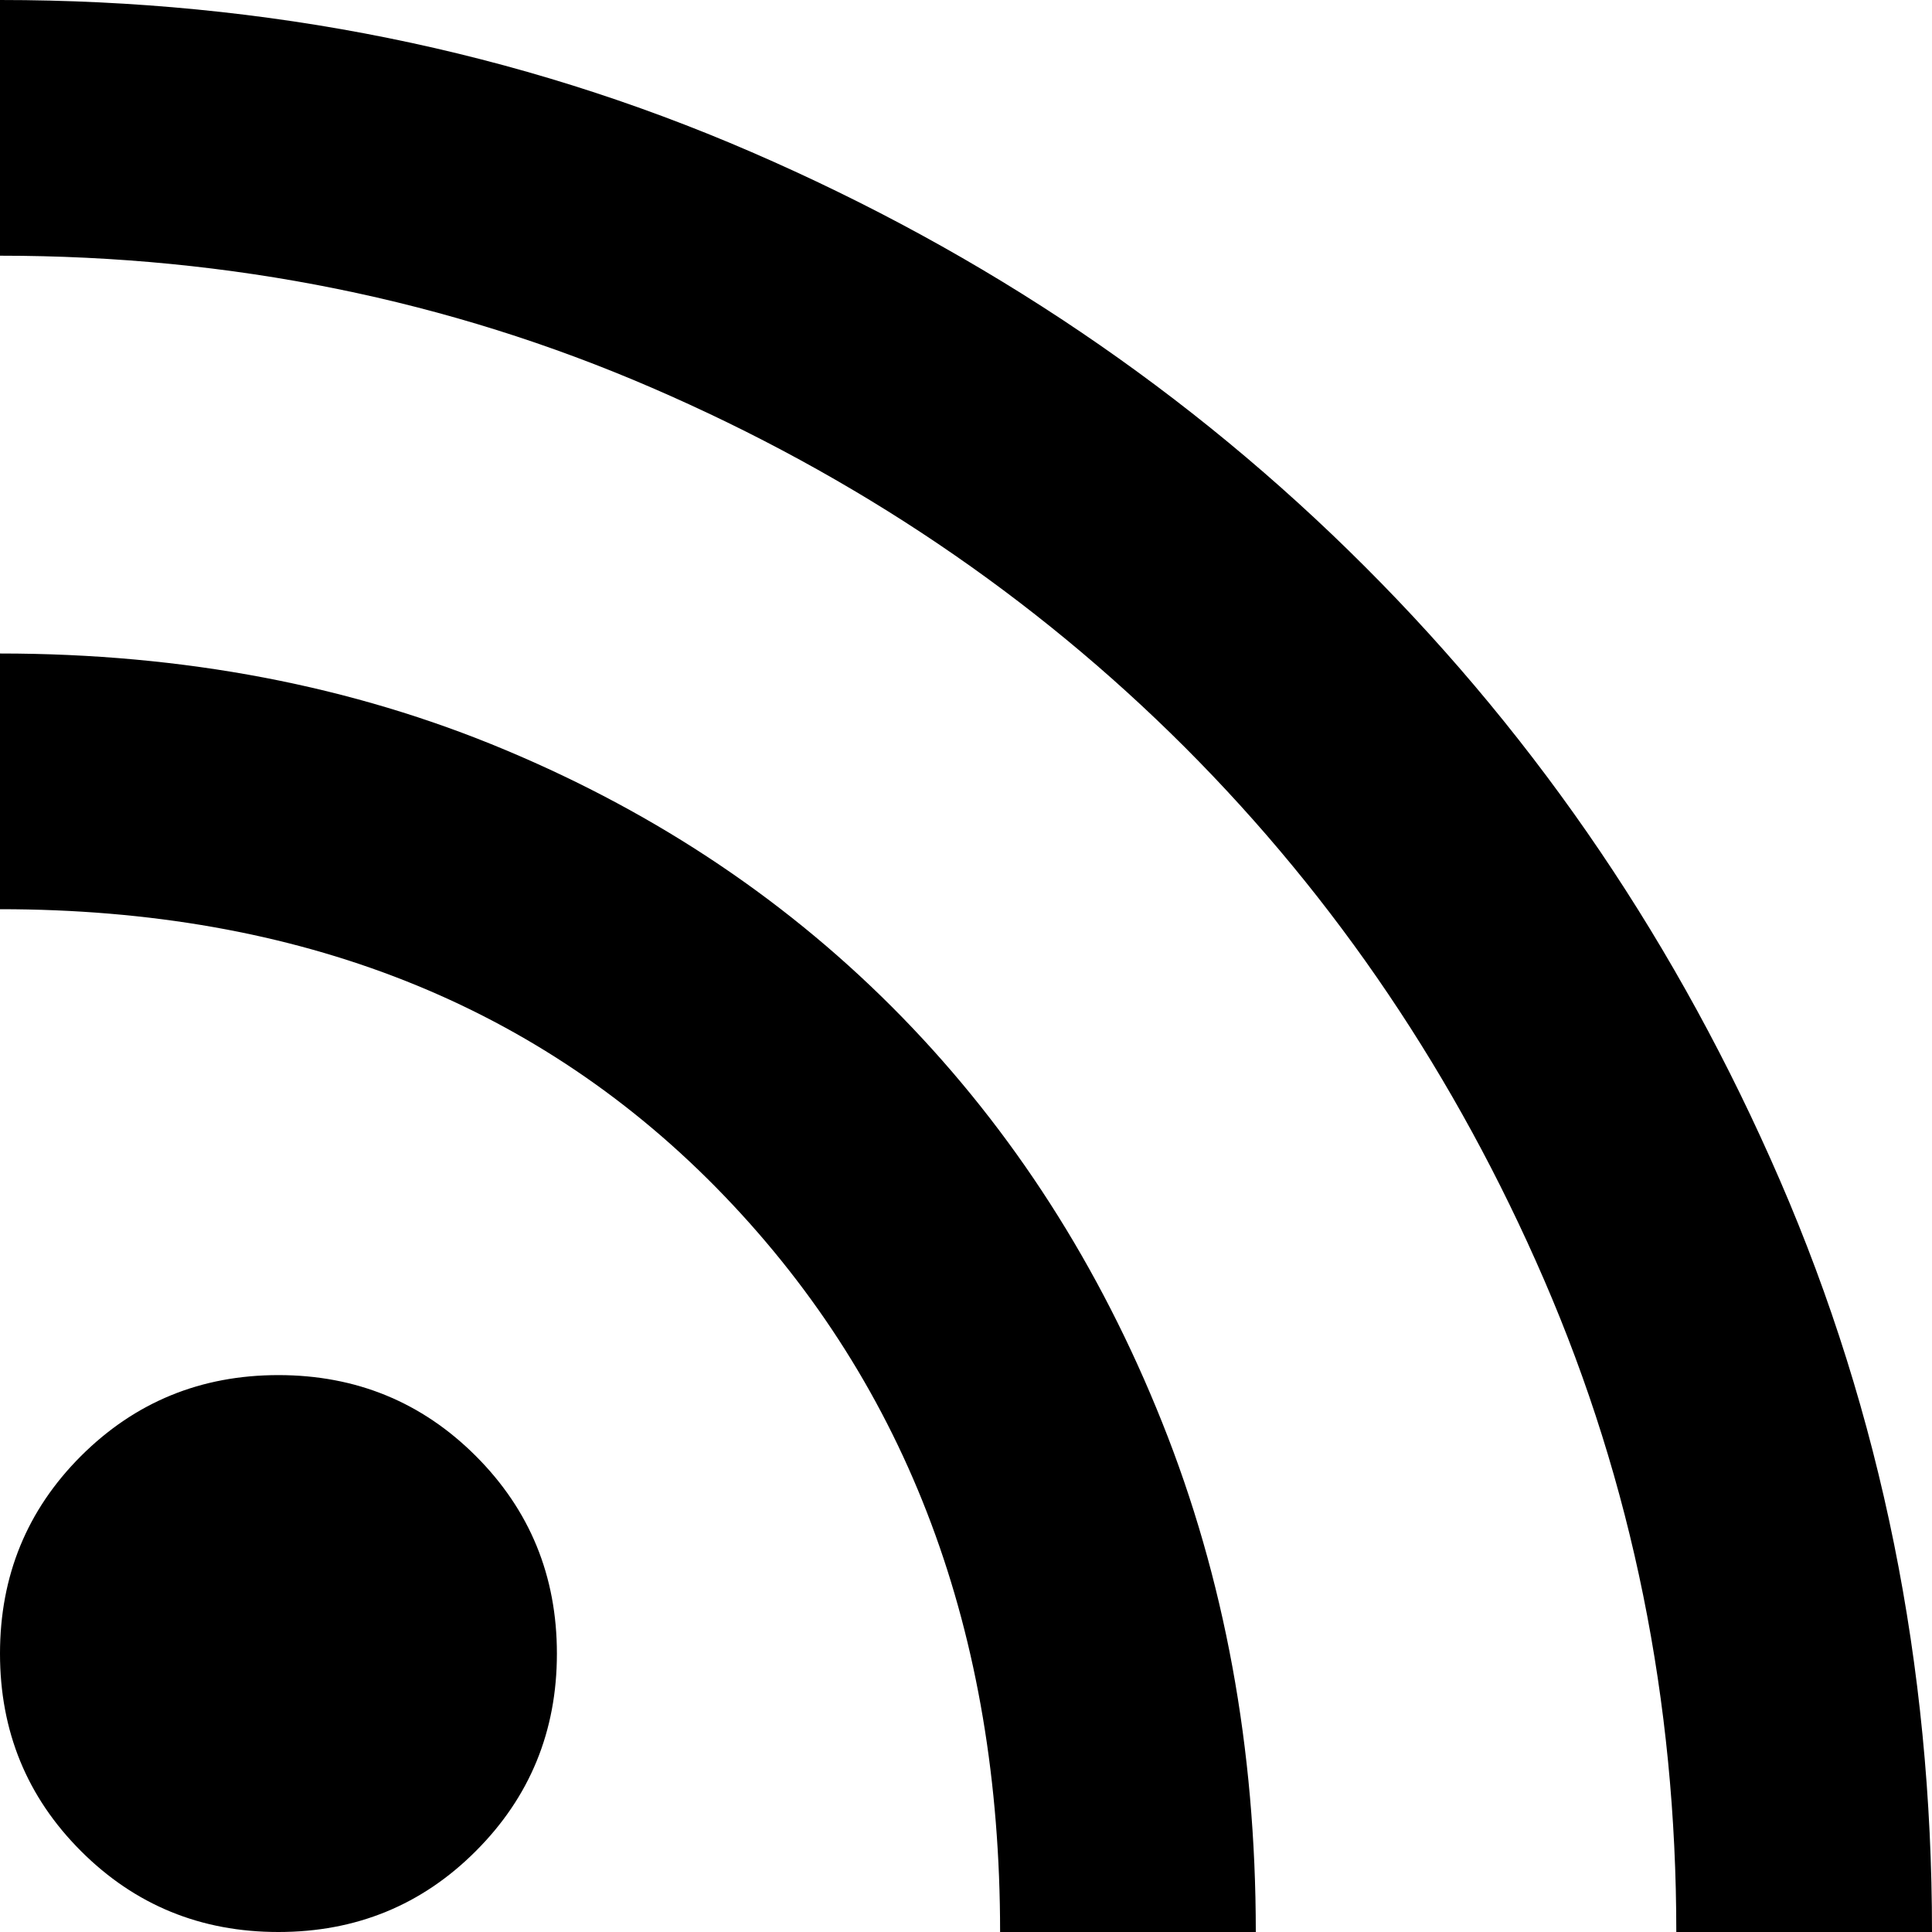
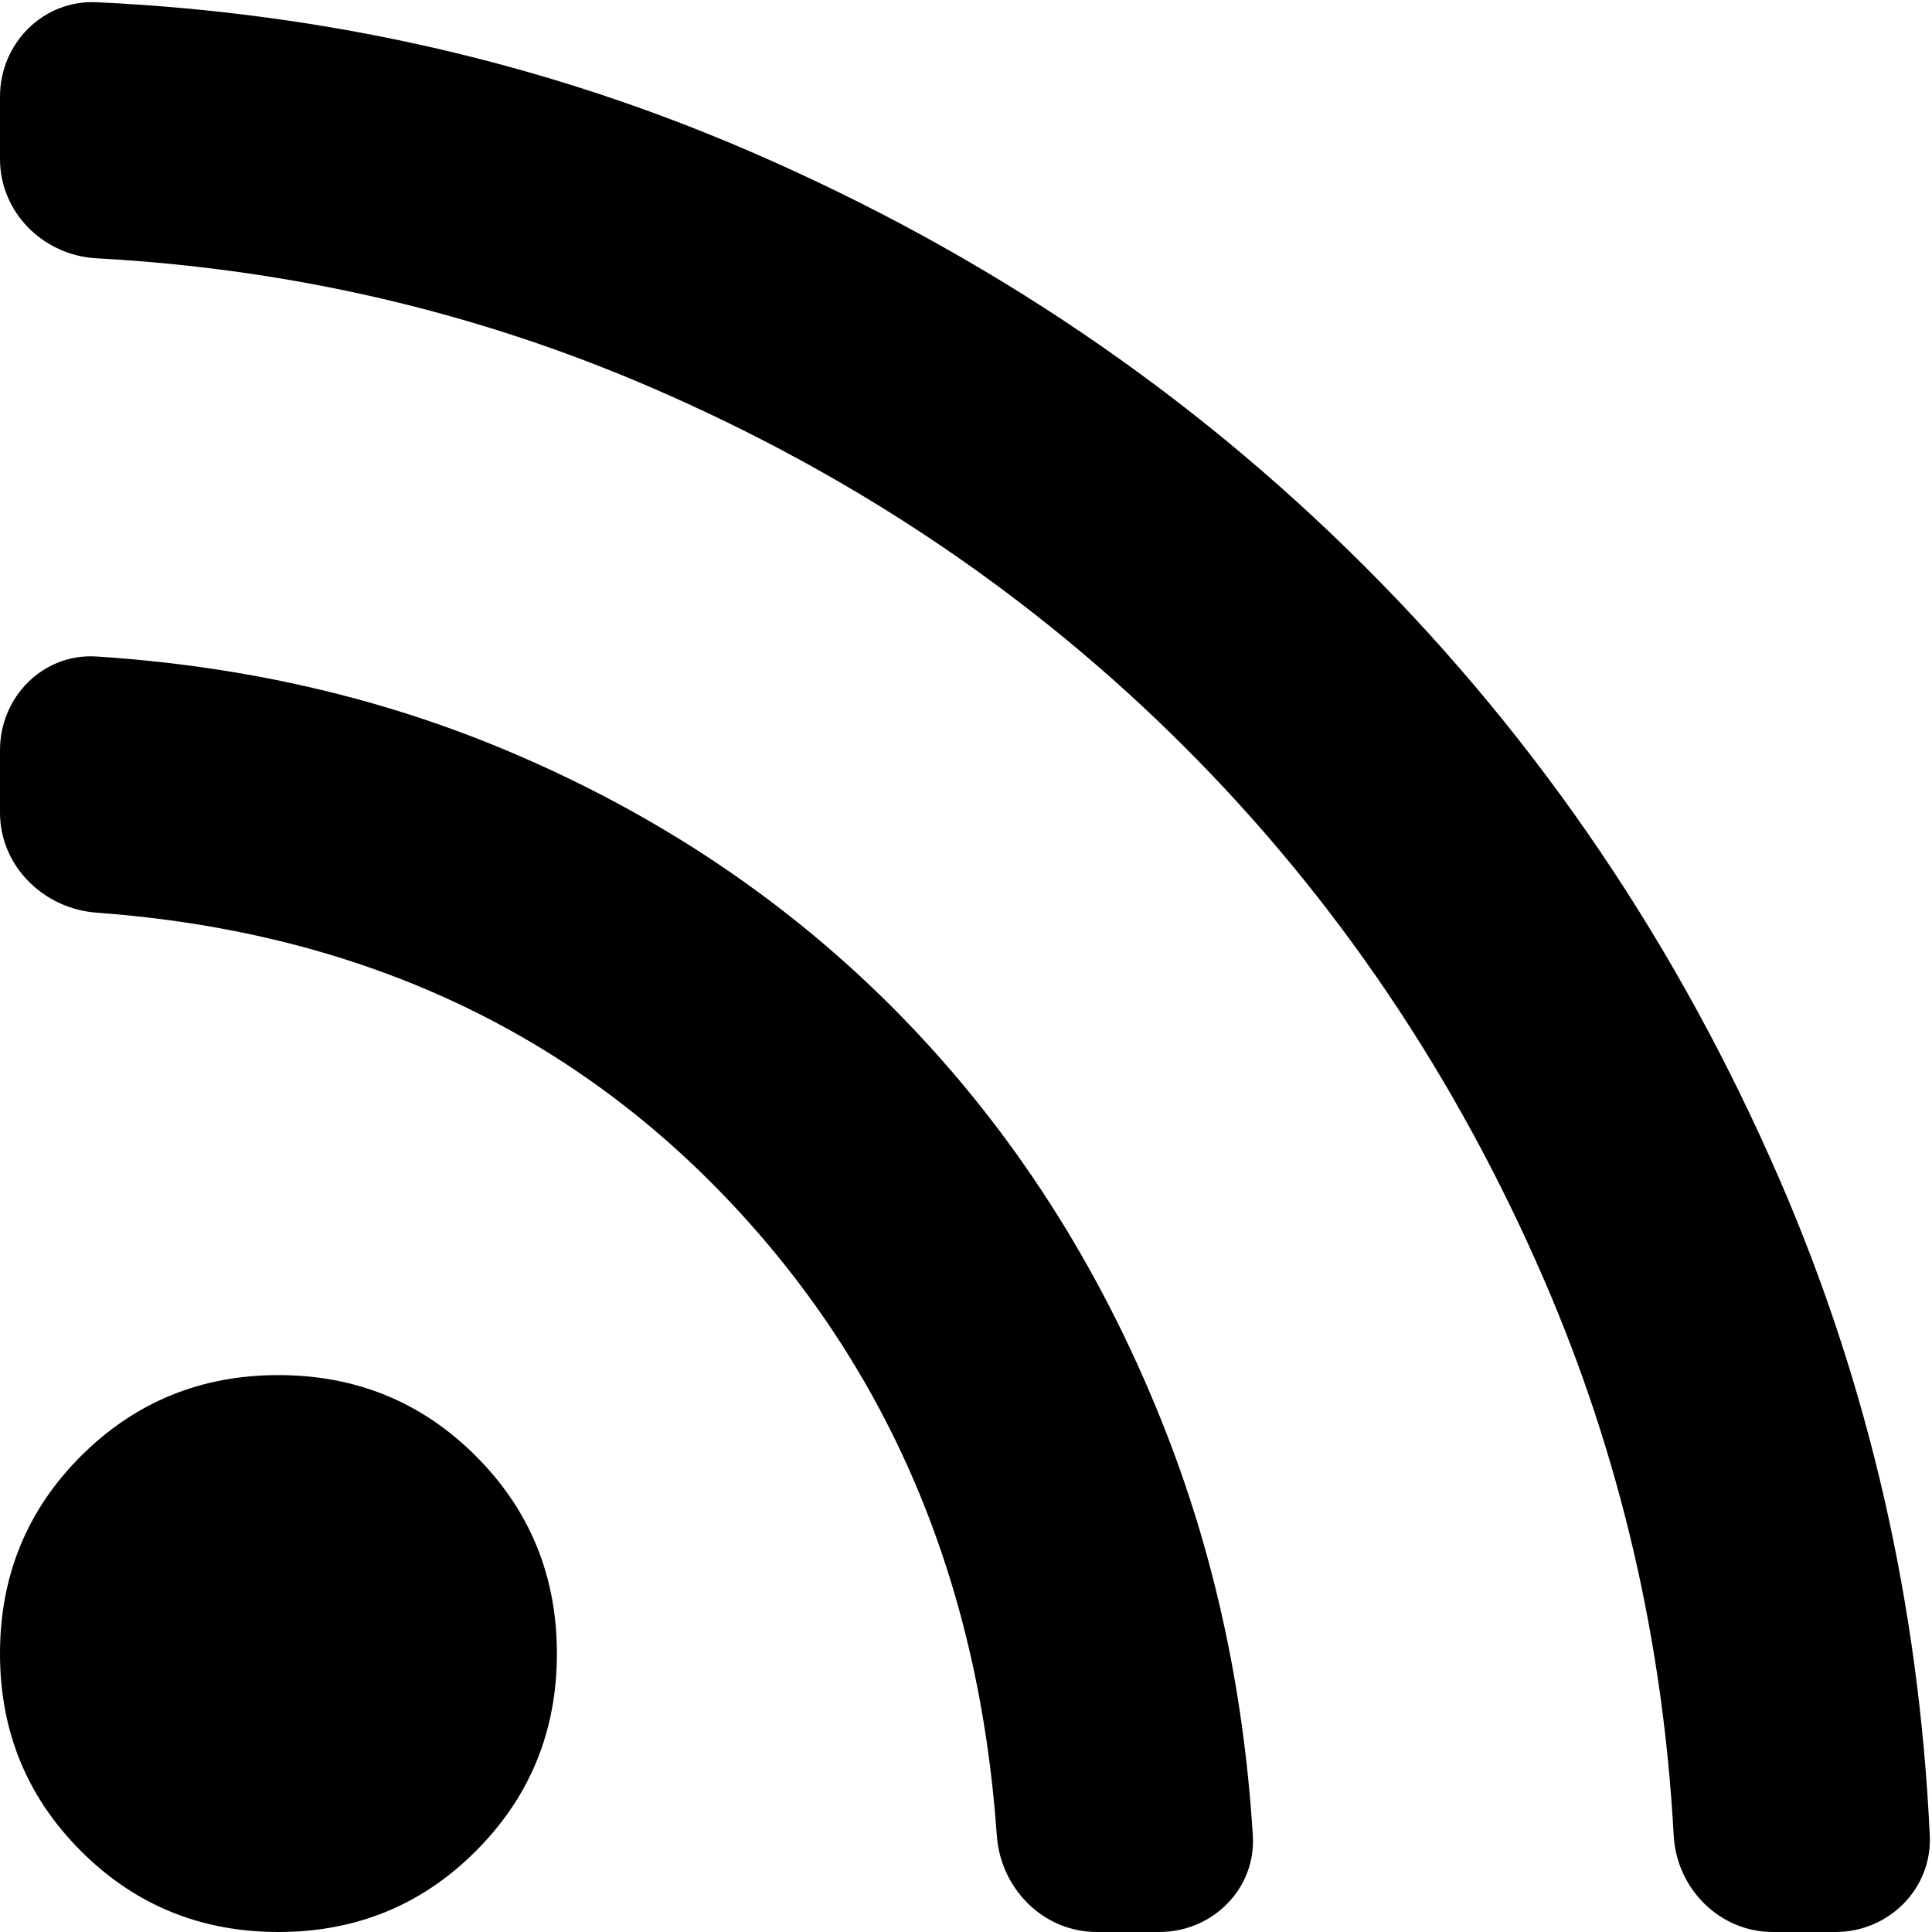
<svg xmlns="http://www.w3.org/2000/svg" width="20" height="20" viewBox="0 0 20 20" fill="none">
-   <path d="M2.882 20C2.078 20 1.397 19.721 0.838 19.162C0.279 18.603 0 17.922 0 17.118C0 16.314 0.279 15.632 0.838 15.073C1.397 14.515 2.078 14.235 2.882 14.235C3.686 14.235 4.368 14.515 4.926 15.073C5.485 15.632 5.765 16.314 5.765 17.118C5.765 17.922 5.485 18.603 4.926 19.162C4.368 19.721 3.686 20 2.882 20ZM17.353 20C17.353 17.608 16.897 15.358 15.985 13.25C15.073 11.142 13.833 9.304 12.265 7.735C10.696 6.167 8.858 4.926 6.75 4.015C4.642 3.103 2.392 2.647 0 2.647V0C2.765 0 5.358 0.525 7.779 1.574C10.201 2.623 12.319 4.054 14.132 5.868C15.946 7.681 17.378 9.799 18.427 12.221C19.476 14.642 20 17.235 20 20H17.353ZM10.353 20C10.353 16.902 9.402 14.363 7.5 12.382C5.598 10.402 3.098 9.412 0 9.412V6.765C1.902 6.765 3.647 7.098 5.235 7.765C6.824 8.431 8.191 9.353 9.338 10.529C10.485 11.706 11.382 13.103 12.029 14.721C12.677 16.338 13 18.098 13 20H10.353Z" fill="currentColor" />
+   <path d="M2.882 20C2.078 20 1.397 19.721 0.838 19.162C0.279 18.603 0 17.922 0 17.118C0 16.314 0.279 15.632 0.838 15.073C1.397 14.515 2.078 14.235 2.882 14.235C3.686 14.235 4.368 14.515 4.926 15.073C5.485 15.632 5.765 16.314 5.765 17.118C5.765 17.922 5.485 18.603 4.926 19.162C4.368 19.721 3.686 20 2.882 20ZM18.353 20C17.801 20 17.356 19.552 17.326 19C17.216 16.979 16.769 15.062 15.985 13.25C15.073 11.142 13.833 9.304 12.265 7.735C10.696 6.167 8.858 4.926 6.75 4.015C4.938 3.231 3.021 2.784 1 2.674C0.448 2.644 0 2.199 0 1.647V1C0 0.448 0.448 -0.003 1 0.023C3.392 0.135 5.652 0.652 7.779 1.574C10.201 2.623 12.319 4.054 14.132 5.868C15.946 7.681 17.378 9.799 18.427 12.221C19.348 14.348 19.865 16.608 19.977 19C20.003 19.552 19.552 20 19 20H18.353ZM11.353 20C10.801 20 10.357 19.551 10.319 19C10.133 16.352 9.193 14.146 7.5 12.382C5.807 10.62 3.64 9.641 1 9.448C0.449 9.407 0 8.964 0 8.412V7.765C0 7.212 0.448 6.761 0.999 6.796C2.517 6.894 3.929 7.217 5.235 7.765C6.824 8.431 8.191 9.353 9.338 10.529C10.485 11.706 11.382 13.103 12.029 14.721C12.562 16.051 12.875 17.478 12.969 19C13.004 19.552 12.552 20 12 20H11.353Z" fill="currentColor" />
</svg>
